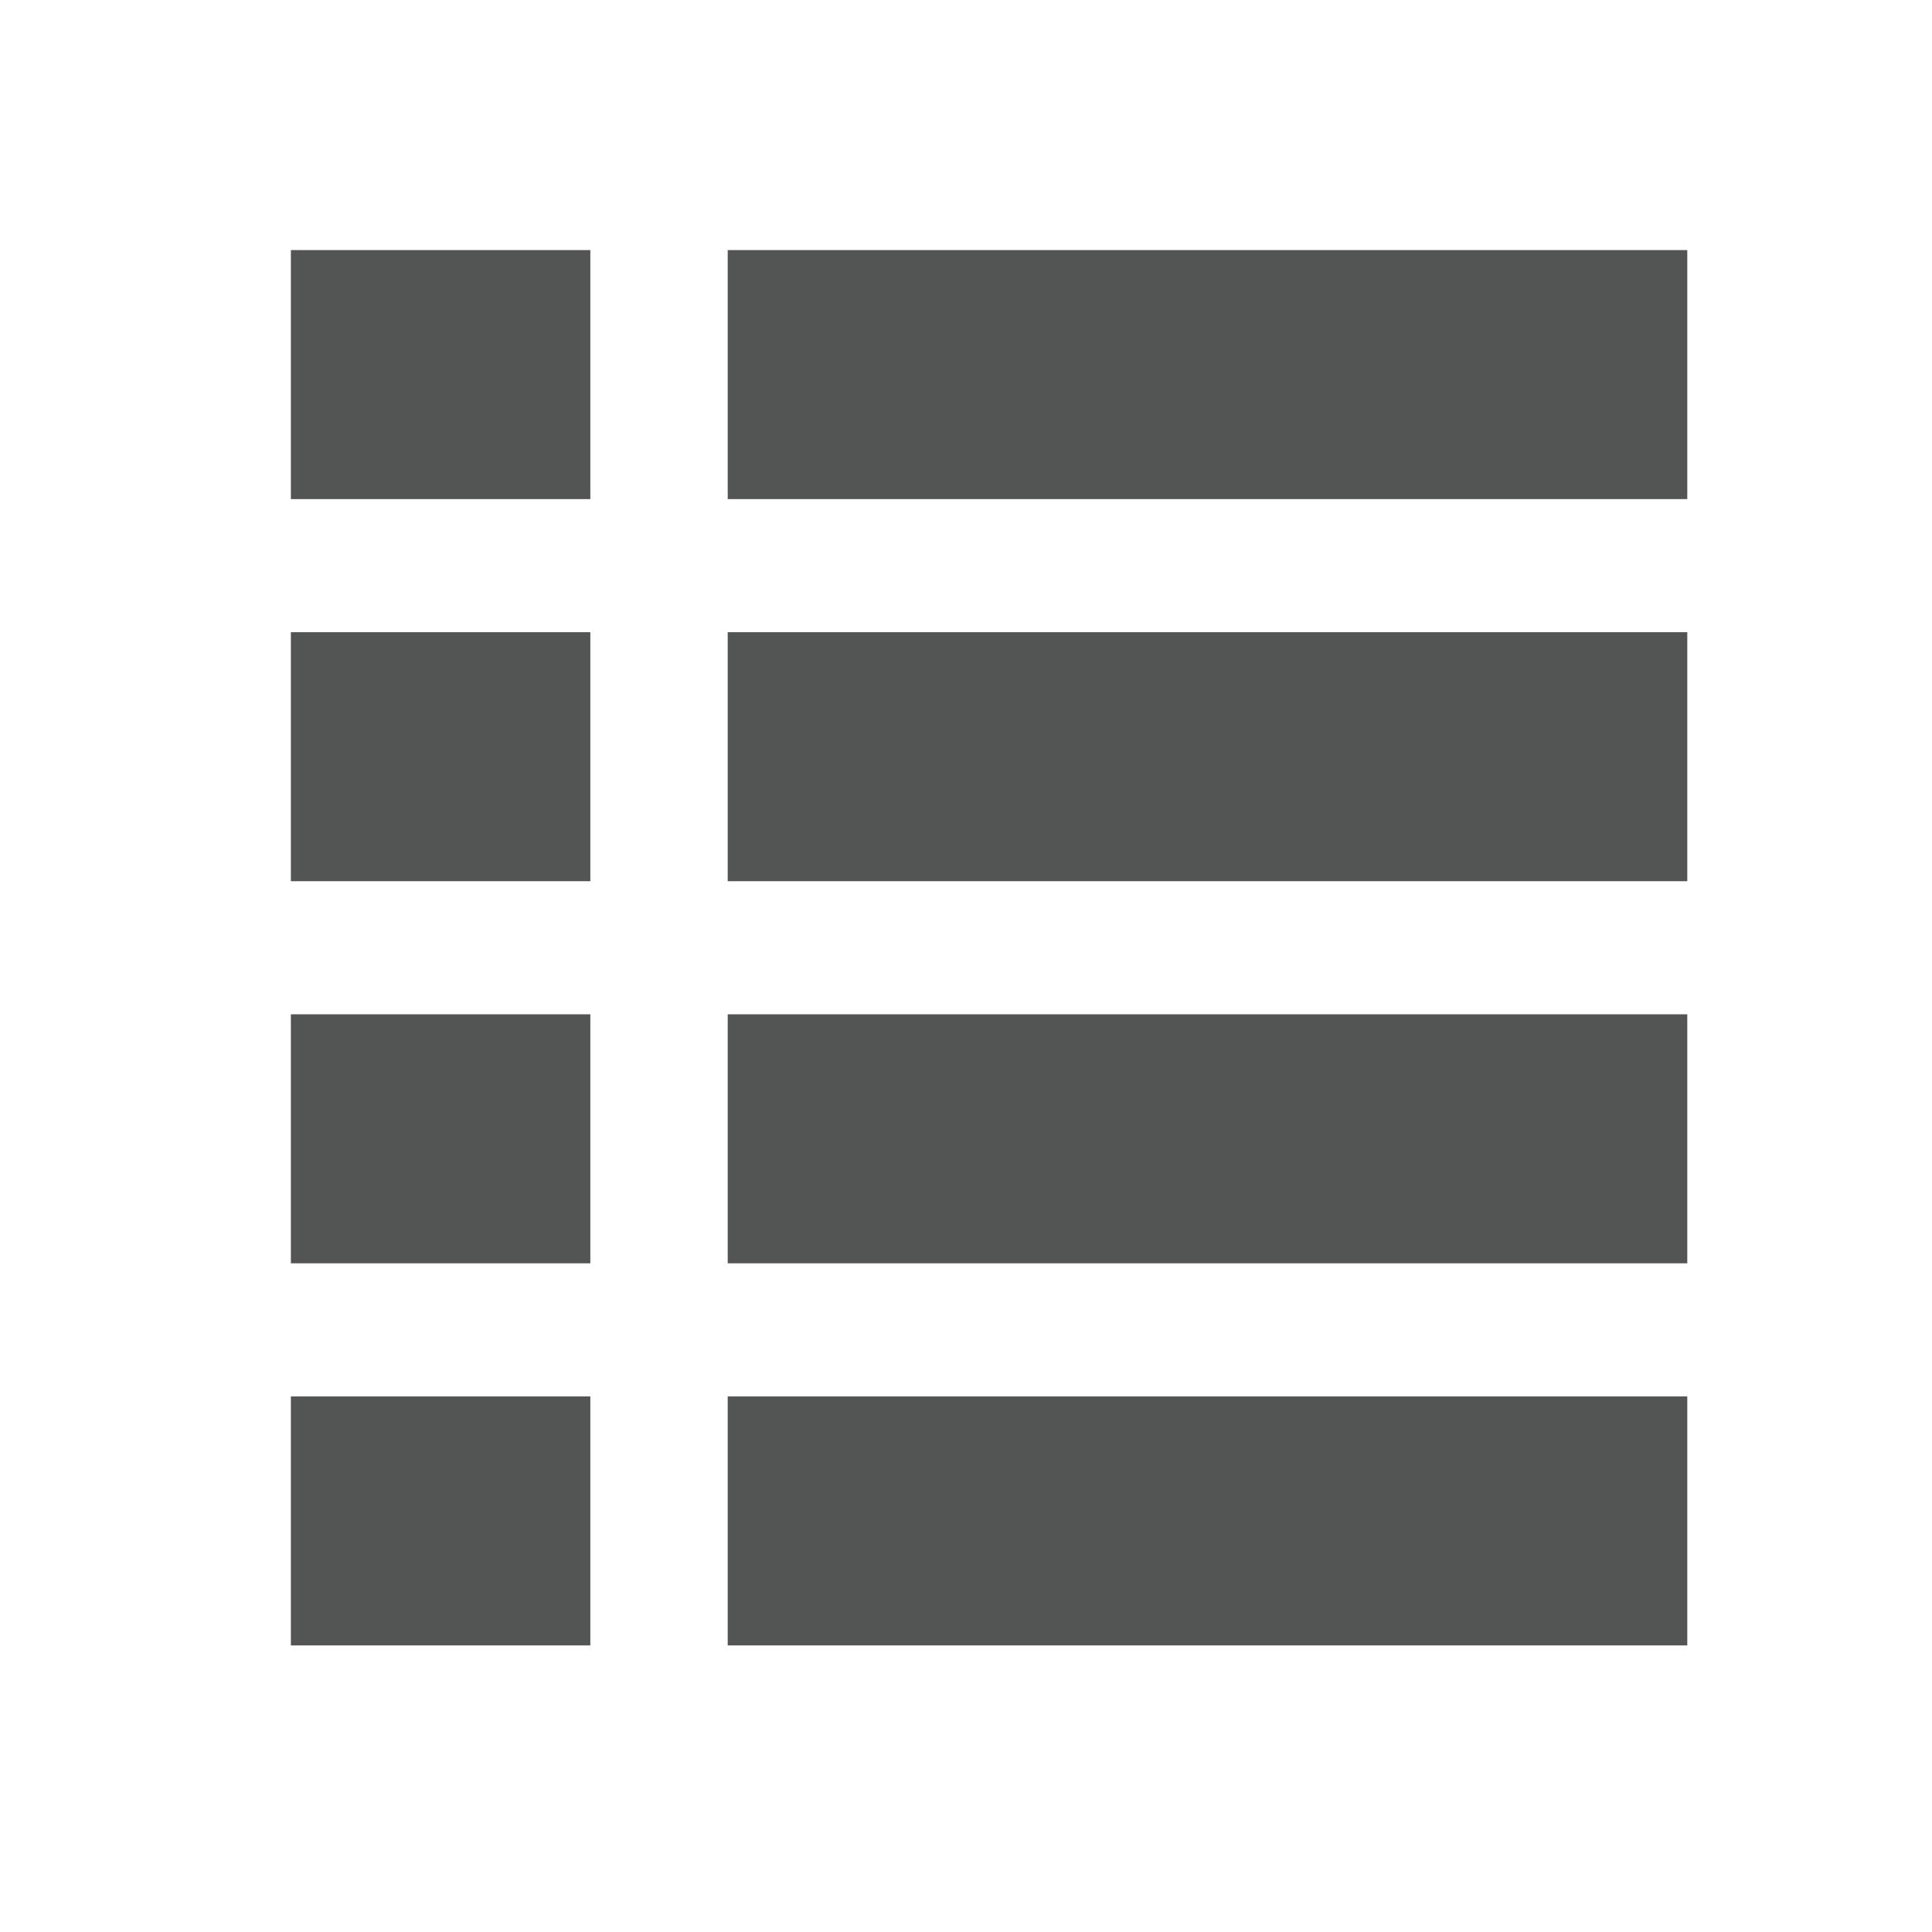
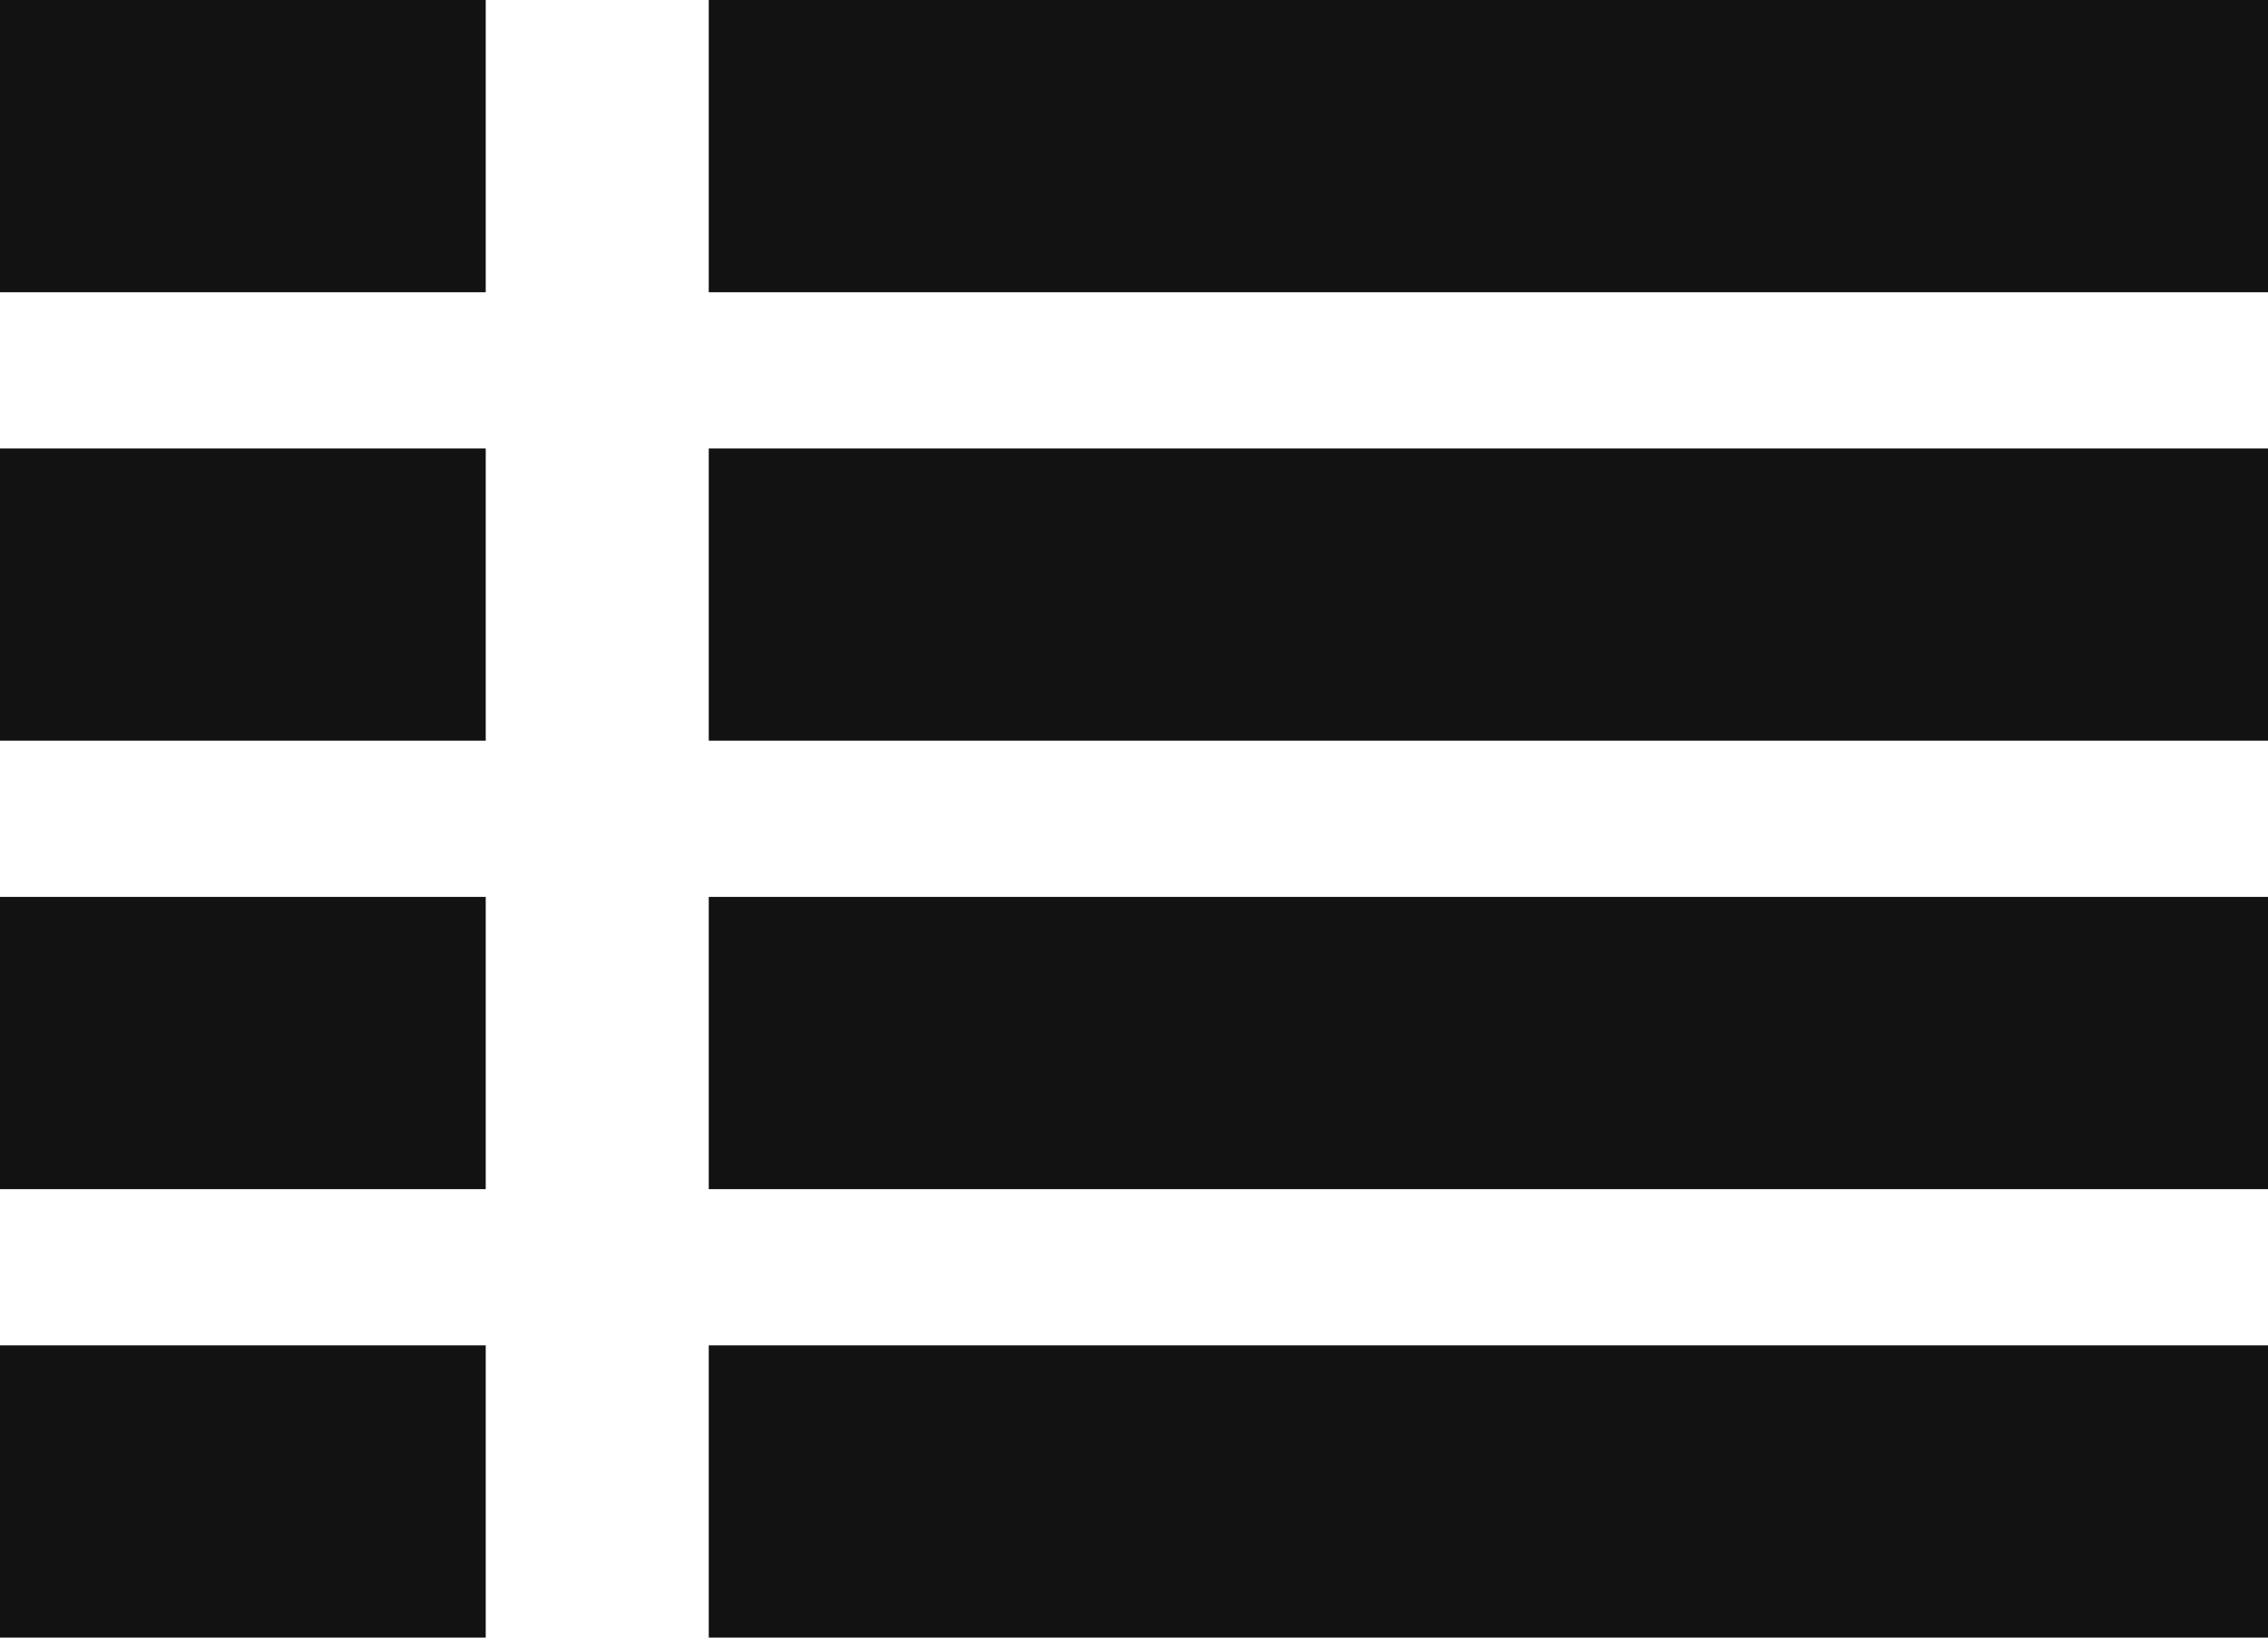
- <svg xmlns="http://www.w3.org/2000/svg" id="admin_view_placer" data-name="admin view placer" viewBox="0 0 18 18">
+ <svg xmlns="http://www.w3.org/2000/svg" viewBox="0 0 36 26">
  <defs>
-     <style>.cls-1{fill:#535454;}</style>
+     <style>.b3283426-7387-4834-80eb-d6b3847c47cb{fill:#121212;}</style>
  </defs>
-   <g id="_Group_" data-name="&lt;Group&gt;">
-     <rect id="_Rectangle_" data-name="&lt;Rectangle&gt;" class="cls-1" x="2.71" y="2.33" width="2.79" height="2.32" />
-     <rect id="_Rectangle_2" data-name="&lt;Rectangle&gt;" class="cls-1" x="2.71" y="5.89" width="2.79" height="2.32" />
-     <rect id="_Rectangle_3" data-name="&lt;Rectangle&gt;" class="cls-1" x="2.71" y="9.45" width="2.79" height="2.32" />
-     <rect id="_Rectangle_4" data-name="&lt;Rectangle&gt;" class="cls-1" x="2.71" y="13.01" width="2.79" height="2.32" />
-     <rect id="_Rectangle_5" data-name="&lt;Rectangle&gt;" class="cls-1" x="6.78" y="2.33" width="8.94" height="2.32" />
-     <rect id="_Rectangle_6" data-name="&lt;Rectangle&gt;" class="cls-1" x="6.78" y="5.89" width="8.94" height="2.32" />
-     <rect id="_Rectangle_7" data-name="&lt;Rectangle&gt;" class="cls-1" x="6.78" y="9.45" width="8.94" height="2.32" />
-     <rect id="_Rectangle_8" data-name="&lt;Rectangle&gt;" class="cls-1" x="6.78" y="13.01" width="8.94" height="2.32" />
+   <g id="bec68903-fb24-4e67-8fd5-0a860c31f6b0" data-name="Layer 2">
+     <g id="e99b7b9e-5ca0-4fb2-9677-7f3f0cb24f5e" data-name="admin view placer">
+       <rect class="b3283426-7387-4834-80eb-d6b3847c47cb" width="7.71" height="4.64" />
+       <rect class="b3283426-7387-4834-80eb-d6b3847c47cb" y="7.12" width="7.71" height="4.64" />
+       <rect class="b3283426-7387-4834-80eb-d6b3847c47cb" y="14.24" width="7.71" height="4.64" />
+       <rect class="b3283426-7387-4834-80eb-d6b3847c47cb" y="21.36" width="7.71" height="4.64" />
+       <rect class="b3283426-7387-4834-80eb-d6b3847c47cb" x="11.25" width="24.75" height="4.64" />
+       <rect class="b3283426-7387-4834-80eb-d6b3847c47cb" x="11.25" y="7.12" width="24.75" height="4.64" />
+       <rect class="b3283426-7387-4834-80eb-d6b3847c47cb" x="11.25" y="14.24" width="24.75" height="4.64" />
+       <rect class="b3283426-7387-4834-80eb-d6b3847c47cb" x="11.25" y="21.36" width="24.75" height="4.64" />
+     </g>
  </g>
</svg>
